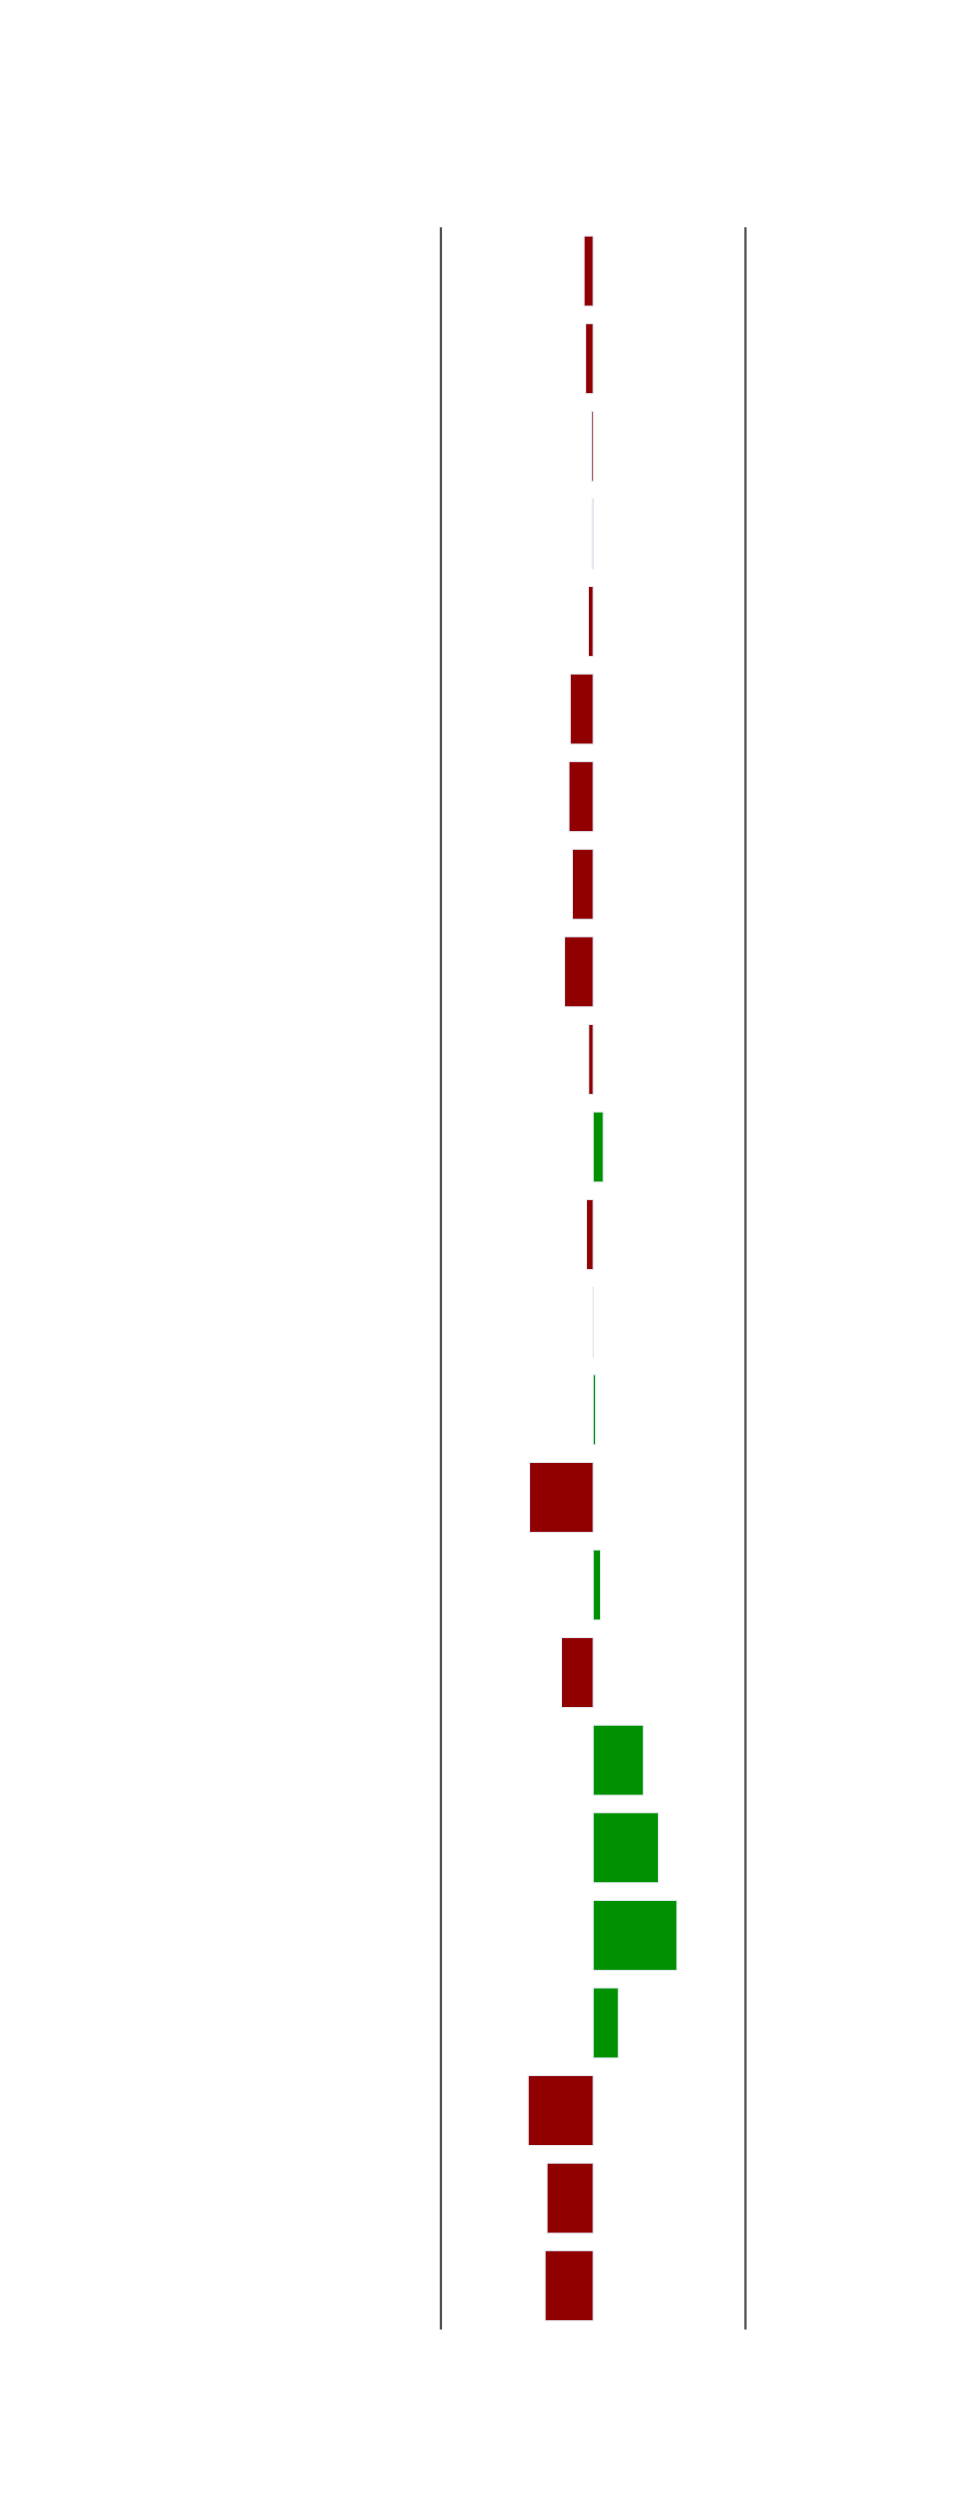
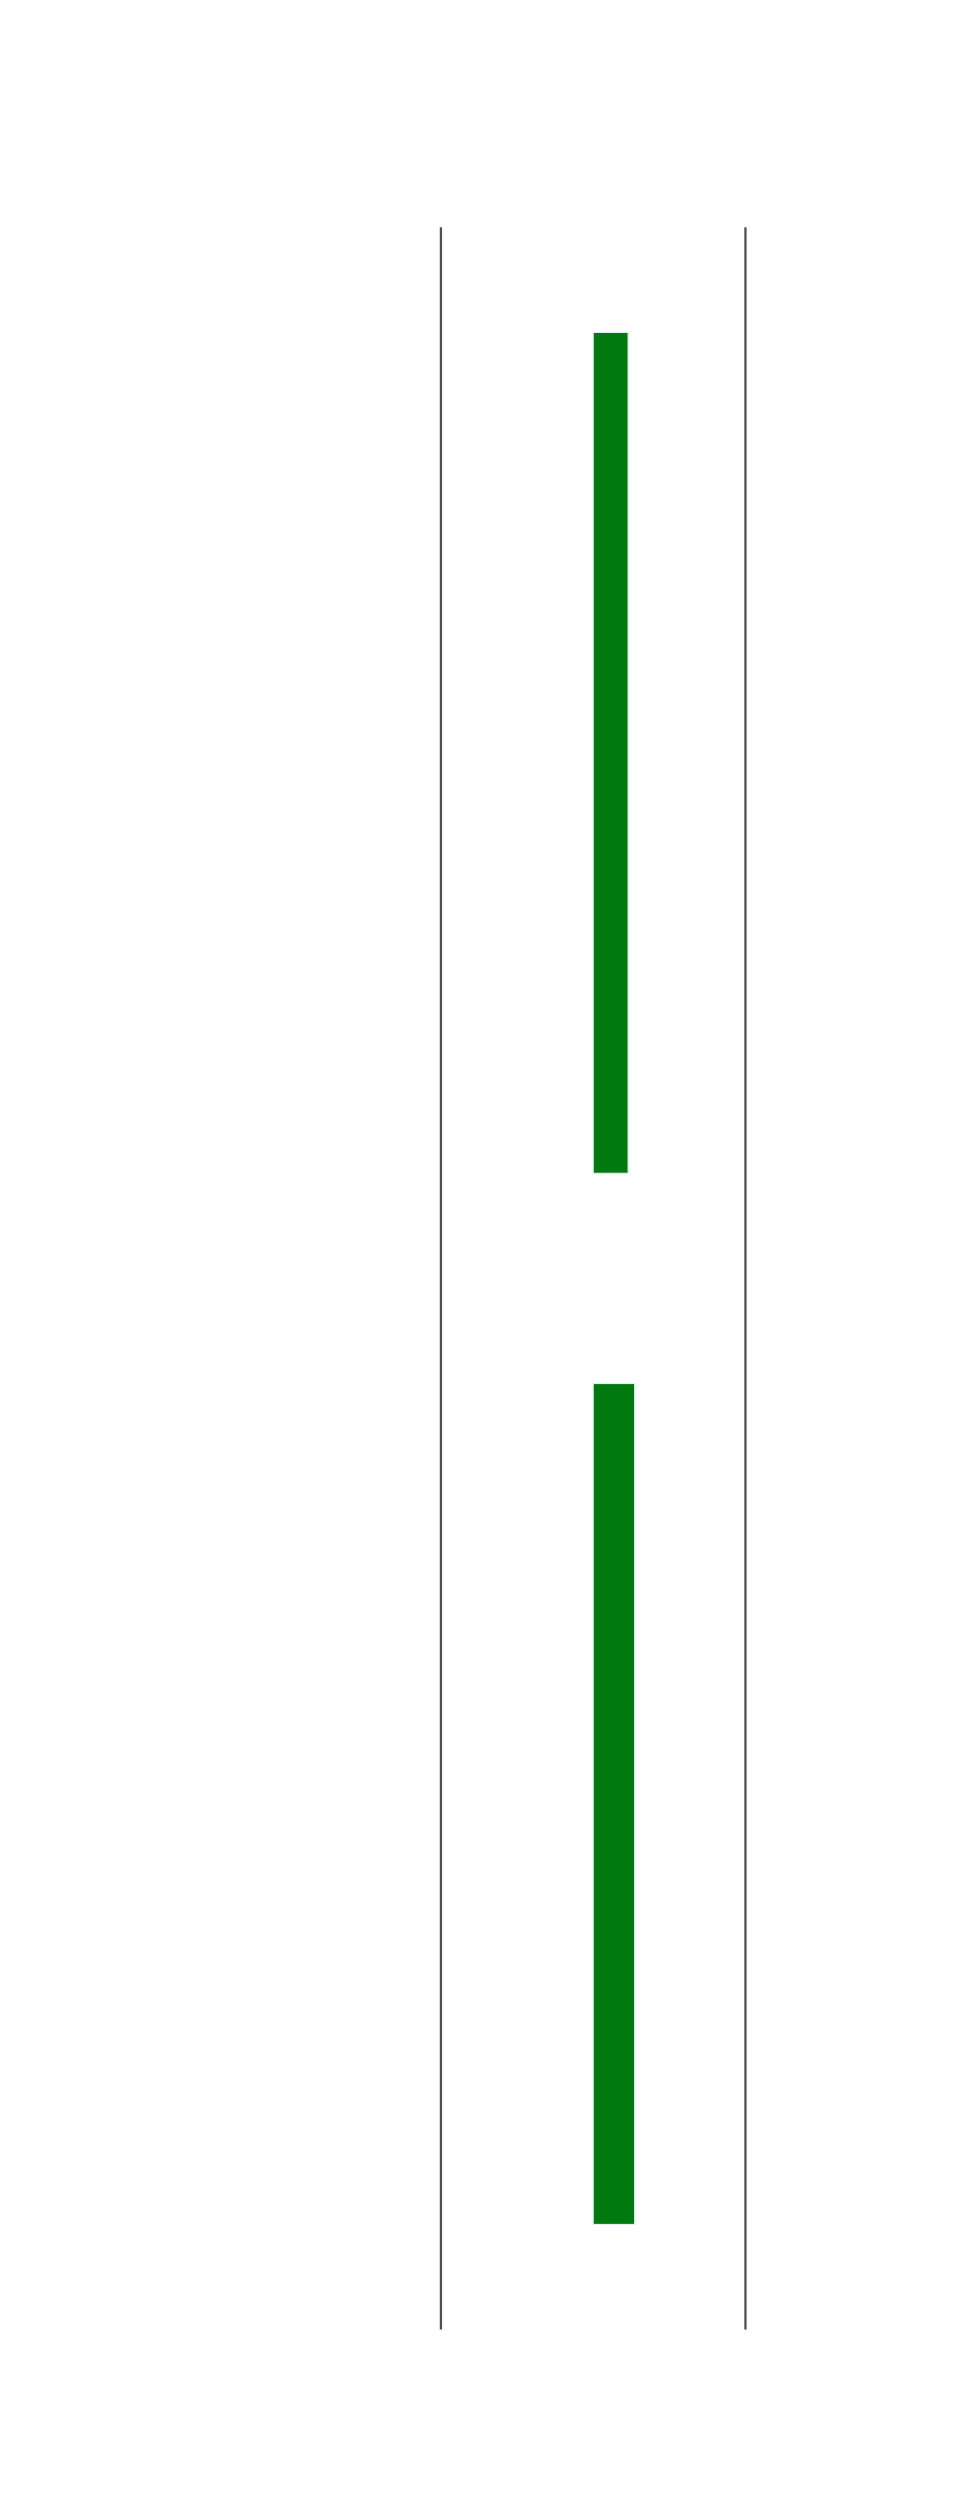
<svg xmlns="http://www.w3.org/2000/svg" class="main-svg" width="420" height="1100" style="" viewBox="0 0 420 1100">
  <rect x="0" y="0" width="420" height="1100" style="fill: rgb(0, 0, 0); fill-opacity: 0;" />
-   <defs id="defs-f1354f">
+   <defs id="defs-c246ee">
    <g class="clips">
-       <clipPath id="clipf1354fxyplot" class="plotclip">
+       <clipPath id="clipc246eexyplot" class="plotclip">
        <rect width="268" height="925" />
      </clipPath>
-       <clipPath class="axesclip" id="clipf1354fx">
+       <clipPath class="axesclip" id="clipc246eex">
        <rect x="127" y="0" width="268" height="1100" />
      </clipPath>
-       <clipPath class="axesclip" id="clipf1354fy">
+       <clipPath class="axesclip" id="clipc246eey">
        <rect x="0" y="100" width="420" height="925" />
      </clipPath>
-       <clipPath class="axesclip" id="clipf1354fxy">
+       <clipPath class="axesclip" id="clipc246eexy">
        <rect x="127" y="100" width="268" height="925" />
      </clipPath>
    </g>
    <g class="gradients" />
  </defs>
  <g class="bglayer">
    <rect class="bg" x="127" y="100" width="268" height="925" style="fill: rgb(0, 0, 0); fill-opacity: 0; stroke-width: 0;" />
  </g>
  <g class="layer-below">
    <g class="imagelayer" />
    <g class="shapelayer" />
  </g>
  <g class="cartesianlayer">
    <g class="subplot xy">
      <g class="layer-subplot">
        <g class="shapelayer" />
        <g class="imagelayer" />
      </g>
      <g class="gridlayer">
        <g class="x">
          <path class="xgrid crisp" transform="translate(194,0)" d="M0,100v925" style="stroke: rgb(80, 80, 80); stroke-opacity: 1; stroke-width: 1px;" />
          <path class="xgrid crisp" transform="translate(328,0)" d="M0,100v925" style="stroke: rgb(80, 80, 80); stroke-opacity: 1; stroke-width: 1px;" />
        </g>
        <g class="y" />
      </g>
      <g class="zerolinelayer">
        <path class="xzl zl crisp" transform="translate(261,0)" d="M0,100v925" style="stroke: rgb(255, 255, 255); stroke-opacity: 1; stroke-width: 2px;" />
      </g>
      <path class="xlines-below" />
      <path class="ylines-below" />
      <g class="overlines-below" />
      <g class="xaxislayer-below" />
      <g class="yaxislayer-below" />
      <g class="overaxes-below" />
-       <g class="plot" transform="translate(127,100)" clip-path="url('#clipf1354fxyplot')">
+       <g class="plot" transform="translate(127,100)" clip-path="url('#clipc246eexyplot')">
        <g class="barlayer mlayer">
          <g class="trace bars" style="opacity: 1;">
            <g class="points">
              <g class="point">
-                 <path d="M134,921.15V890.31H112.84V921.15Z" style="vector-effect: non-scaling-stroke; opacity: 1; stroke-width: 0.5px; fill: rgb(144, 0, 0); fill-opacity: 1; stroke: rgb(229, 236, 246); stroke-opacity: 1;" />
+                 <path d="M134,878.75V508.75H152.25V878.75Z" style="vector-effect: non-scaling-stroke; opacity: 1; stroke-width: 0.5px; fill: rgb(0, 121, 15); fill-opacity: 1; stroke: rgb(229, 236, 246); stroke-opacity: 1;" />
              </g>
              <g class="point">
-                 <path d="M134,882.6V851.77H113.7V882.6Z" style="vector-effect: non-scaling-stroke; opacity: 1; stroke-width: 0.5px; fill: rgb(144, 0, 0); fill-opacity: 1; stroke: rgb(229, 236, 246); stroke-opacity: 1;" />
-               </g>
-               <g class="point">
-                 <path d="M134,844.06V813.23H105.4V844.06Z" style="vector-effect: non-scaling-stroke; opacity: 1; stroke-width: 0.5px; fill: rgb(144, 0, 0); fill-opacity: 1; stroke: rgb(229, 236, 246); stroke-opacity: 1;" />
-               </g>
-               <g class="point">
-                 <path d="M134,805.52V774.69H145.07V805.52Z" style="vector-effect: non-scaling-stroke; opacity: 1; stroke-width: 0.5px; fill: rgb(0, 144, 0); fill-opacity: 1; stroke: rgb(229, 236, 246); stroke-opacity: 1;" />
-               </g>
-               <g class="point">
-                 <path d="M134,766.98V736.15H170.86V766.98Z" style="vector-effect: non-scaling-stroke; opacity: 1; stroke-width: 0.5px; fill: rgb(0, 144, 0); fill-opacity: 1; stroke: rgb(229, 236, 246); stroke-opacity: 1;" />
-               </g>
-               <g class="point">
-                 <path d="M134,728.44V697.6H162.73V728.44Z" style="vector-effect: non-scaling-stroke; opacity: 1; stroke-width: 0.5px; fill: rgb(0, 144, 0); fill-opacity: 1; stroke: rgb(229, 236, 246); stroke-opacity: 1;" />
-               </g>
-               <g class="point">
-                 <path d="M134,689.9V659.06H156.08V689.9Z" style="vector-effect: non-scaling-stroke; opacity: 1; stroke-width: 0.5px; fill: rgb(0, 144, 0); fill-opacity: 1; stroke: rgb(229, 236, 246); stroke-opacity: 1;" />
-               </g>
-               <g class="point">
-                 <path d="M134,651.35V620.52H120.04V651.35Z" style="vector-effect: non-scaling-stroke; opacity: 1; stroke-width: 0.5px; fill: rgb(144, 0, 0); fill-opacity: 1; stroke: rgb(229, 236, 246); stroke-opacity: 1;" />
-               </g>
-               <g class="point">
-                 <path d="M134,612.81V581.98H137.24V612.81Z" style="vector-effect: non-scaling-stroke; opacity: 1; stroke-width: 0.5px; fill: rgb(0, 144, 0); fill-opacity: 1; stroke: rgb(229, 236, 246); stroke-opacity: 1;" />
-               </g>
-               <g class="point">
-                 <path d="M134,574.27V543.44H105.98V574.27Z" style="vector-effect: non-scaling-stroke; opacity: 1; stroke-width: 0.5px; fill: rgb(144, 0, 0); fill-opacity: 1; stroke: rgb(229, 236, 246); stroke-opacity: 1;" />
-               </g>
-               <g class="point">
-                 <path d="M134,535.73V504.9H135.06V535.73Z" style="vector-effect: non-scaling-stroke; opacity: 1; stroke-width: 0.5px; fill: rgb(0, 144, 0); fill-opacity: 1; stroke: rgb(229, 236, 246); stroke-opacity: 1;" />
-               </g>
-               <g class="point">
-                 <path d="M134,497.19V466.35H133.95V497.19Z" style="vector-effect: non-scaling-stroke; opacity: 1; stroke-width: 0.5px; fill: rgb(144, 0, 0); fill-opacity: 1; stroke: rgb(229, 236, 246); stroke-opacity: 1;" />
-               </g>
-               <g class="point">
-                 <path d="M134,458.65V427.81H131.05V458.65Z" style="vector-effect: non-scaling-stroke; opacity: 1; stroke-width: 0.5px; fill: rgb(144, 0, 0); fill-opacity: 1; stroke: rgb(229, 236, 246); stroke-opacity: 1;" />
-               </g>
-               <g class="point">
-                 <path d="M134,420.1V389.27H138.42V420.1Z" style="vector-effect: non-scaling-stroke; opacity: 1; stroke-width: 0.5px; fill: rgb(0, 144, 0); fill-opacity: 1; stroke: rgb(229, 236, 246); stroke-opacity: 1;" />
-               </g>
-               <g class="point">
-                 <path d="M134,381.56V350.73H132.03V381.56Z" style="vector-effect: non-scaling-stroke; opacity: 1; stroke-width: 0.5px; fill: rgb(144, 0, 0); fill-opacity: 1; stroke: rgb(229, 236, 246); stroke-opacity: 1;" />
-               </g>
-               <g class="point">
-                 <path d="M134,343.02V312.19H121.39V343.02Z" style="vector-effect: non-scaling-stroke; opacity: 1; stroke-width: 0.5px; fill: rgb(144, 0, 0); fill-opacity: 1; stroke: rgb(229, 236, 246); stroke-opacity: 1;" />
-               </g>
-               <g class="point">
-                 <path d="M134,304.48V273.65H124.83V304.48Z" style="vector-effect: non-scaling-stroke; opacity: 1; stroke-width: 0.5px; fill: rgb(144, 0, 0); fill-opacity: 1; stroke: rgb(229, 236, 246); stroke-opacity: 1;" />
-               </g>
-               <g class="point">
-                 <path d="M134,265.94V235.1H123.35V265.94Z" style="vector-effect: non-scaling-stroke; opacity: 1; stroke-width: 0.5px; fill: rgb(144, 0, 0); fill-opacity: 1; stroke: rgb(229, 236, 246); stroke-opacity: 1;" />
-               </g>
-               <g class="point">
-                 <path d="M134,227.4V196.56H123.9V227.4Z" style="vector-effect: non-scaling-stroke; opacity: 1; stroke-width: 0.5px; fill: rgb(144, 0, 0); fill-opacity: 1; stroke: rgb(229, 236, 246); stroke-opacity: 1;" />
-               </g>
-               <g class="point">
-                 <path d="M134,188.85V158.02H131.87V188.85Z" style="vector-effect: non-scaling-stroke; opacity: 1; stroke-width: 0.5px; fill: rgb(144, 0, 0); fill-opacity: 1; stroke: rgb(229, 236, 246); stroke-opacity: 1;" />
-               </g>
-               <g class="point">
-                 <path d="M134,150.31V119.48H133.58V150.31Z" style="vector-effect: non-scaling-stroke; opacity: 1; stroke-width: 0.5px; fill: rgb(144, 0, 0); fill-opacity: 1; stroke: rgb(229, 236, 246); stroke-opacity: 1;" />
-               </g>
-               <g class="point">
-                 <path d="M134,111.77V80.94H133.22V111.77Z" style="vector-effect: non-scaling-stroke; opacity: 1; stroke-width: 0.5px; fill: rgb(144, 0, 0); fill-opacity: 1; stroke: rgb(229, 236, 246); stroke-opacity: 1;" />
-               </g>
-               <g class="point">
-                 <path d="M134,73.23V42.4H130.66V73.23Z" style="vector-effect: non-scaling-stroke; opacity: 1; stroke-width: 0.5px; fill: rgb(144, 0, 0); fill-opacity: 1; stroke: rgb(229, 236, 246); stroke-opacity: 1;" />
-               </g>
-               <g class="point">
-                 <path d="M134,34.69V3.85H129.99V34.69Z" style="vector-effect: non-scaling-stroke; opacity: 1; stroke-width: 0.5px; fill: rgb(144, 0, 0); fill-opacity: 1; stroke: rgb(229, 236, 246); stroke-opacity: 1;" />
+                 <path d="M134,416.25V46.25H149.37V416.25Z" style="vector-effect: non-scaling-stroke; opacity: 1; stroke-width: 0.5px; fill: rgb(0, 121, 15); fill-opacity: 1; stroke: rgb(229, 236, 246); stroke-opacity: 1;" />
              </g>
            </g>
          </g>
        </g>
      </g>
      <g class="overplot" />
      <path class="xlines-above crisp" d="M0,0" style="fill: none;" />
      <path class="ylines-above crisp" d="M0,0" style="fill: none;" />
      <g class="overlines-above" />
      <g class="xaxislayer-above">
        <g class="xtick">
          <text text-anchor="middle" x="0" y="1050" transform="translate(127,0)" style="font-family: 'Open Sans', verdana, arial, sans-serif; font-size: 24px; fill: rgb(255, 255, 255); fill-opacity: 1; white-space: pre;">−10</text>
        </g>
        <g class="xtick">
          <text text-anchor="middle" x="0" y="1050" transform="translate(194,0)" style="font-family: 'Open Sans', verdana, arial, sans-serif; font-size: 24px; fill: rgb(255, 255, 255); fill-opacity: 1; white-space: pre;">−5</text>
        </g>
        <g class="xtick">
          <text text-anchor="middle" x="0" y="1050" transform="translate(261,0)" style="font-family: 'Open Sans', verdana, arial, sans-serif; font-size: 24px; fill: rgb(255, 255, 255); fill-opacity: 1; white-space: pre;">0</text>
        </g>
        <g class="xtick">
          <text text-anchor="middle" x="0" y="1050" transform="translate(328,0)" style="font-family: 'Open Sans', verdana, arial, sans-serif; font-size: 24px; fill: rgb(255, 255, 255); fill-opacity: 1; white-space: pre;">5</text>
        </g>
        <g class="xtick">
          <text text-anchor="middle" x="0" y="1050" transform="translate(395,0)" style="font-family: 'Open Sans', verdana, arial, sans-serif; font-size: 24px; fill: rgb(255, 255, 255); fill-opacity: 1; white-space: pre;">10</text>
        </g>
      </g>
      <g class="yaxislayer-above">
        <g class="ytick">
-           <text text-anchor="end" x="126" y="8.4" transform="translate(0,1005.73)" style="font-family: 'Open Sans', verdana, arial, sans-serif; font-size: 24px; fill: rgb(255, 255, 255); fill-opacity: 1; white-space: pre;">20:59 </text>
+           <text text-anchor="end" x="126" y="8.4" transform="translate(0,793.75)" style="font-family: 'Open Sans', verdana, arial, sans-serif; font-size: 24px; fill: rgb(255, 255, 255); fill-opacity: 1; white-space: pre;">03:22 </text>
        </g>
        <g class="ytick">
-           <text text-anchor="end" x="126" y="8.4" transform="translate(0,967.19)" style="font-family: 'Open Sans', verdana, arial, sans-serif; font-size: 24px; fill: rgb(255, 255, 255); fill-opacity: 1; white-space: pre;">21:59 </text>
-         </g>
-         <g class="ytick">
-           <text text-anchor="end" x="126" y="8.4" transform="translate(0,928.65)" style="font-family: 'Open Sans', verdana, arial, sans-serif; font-size: 24px; fill: rgb(255, 255, 255); fill-opacity: 1; white-space: pre;">22:59 </text>
-         </g>
-         <g class="ytick">
-           <text text-anchor="end" x="126" y="8.4" transform="translate(0,890.1)" style="font-family: 'Open Sans', verdana, arial, sans-serif; font-size: 24px; fill: rgb(255, 255, 255); fill-opacity: 1; white-space: pre;">23:59 </text>
-         </g>
-         <g class="ytick">
-           <text text-anchor="end" x="126" y="8.4" transform="translate(0,851.56)" style="font-family: 'Open Sans', verdana, arial, sans-serif; font-size: 24px; fill: rgb(255, 255, 255); fill-opacity: 1; white-space: pre;">00:59 </text>
-         </g>
-         <g class="ytick">
-           <text text-anchor="end" x="126" y="8.4" transform="translate(0,813.02)" style="font-family: 'Open Sans', verdana, arial, sans-serif; font-size: 24px; fill: rgb(255, 255, 255); fill-opacity: 1; white-space: pre;">01:59 </text>
-         </g>
-         <g class="ytick">
-           <text text-anchor="end" x="126" y="8.4" transform="translate(0,774.48)" style="font-family: 'Open Sans', verdana, arial, sans-serif; font-size: 24px; fill: rgb(255, 255, 255); fill-opacity: 1; white-space: pre;">02:59 </text>
-         </g>
-         <g class="ytick">
-           <text text-anchor="end" x="126" y="8.4" transform="translate(0,735.94)" style="font-family: 'Open Sans', verdana, arial, sans-serif; font-size: 24px; fill: rgb(255, 255, 255); fill-opacity: 1; white-space: pre;">03:59 </text>
-         </g>
-         <g class="ytick">
-           <text text-anchor="end" x="126" y="8.4" transform="translate(0,697.4)" style="font-family: 'Open Sans', verdana, arial, sans-serif; font-size: 24px; fill: rgb(255, 255, 255); fill-opacity: 1; white-space: pre;">04:59 </text>
-         </g>
-         <g class="ytick">
-           <text text-anchor="end" x="126" y="8.4" transform="translate(0,658.85)" style="font-family: 'Open Sans', verdana, arial, sans-serif; font-size: 24px; fill: rgb(255, 255, 255); fill-opacity: 1; white-space: pre;">05:59 </text>
-         </g>
-         <g class="ytick">
-           <text text-anchor="end" x="126" y="8.4" transform="translate(0,620.31)" style="font-family: 'Open Sans', verdana, arial, sans-serif; font-size: 24px; fill: rgb(255, 255, 255); fill-opacity: 1; white-space: pre;">06:59 </text>
-         </g>
-         <g class="ytick">
-           <text text-anchor="end" x="126" y="8.4" transform="translate(0,581.77)" style="font-family: 'Open Sans', verdana, arial, sans-serif; font-size: 24px; fill: rgb(255, 255, 255); fill-opacity: 1; white-space: pre;">07:59 </text>
-         </g>
-         <g class="ytick">
-           <text text-anchor="end" x="126" y="8.4" transform="translate(0,543.23)" style="font-family: 'Open Sans', verdana, arial, sans-serif; font-size: 24px; fill: rgb(255, 255, 255); fill-opacity: 1; white-space: pre;">08:59 </text>
-         </g>
-         <g class="ytick">
-           <text text-anchor="end" x="126" y="8.4" transform="translate(0,504.69)" style="font-family: 'Open Sans', verdana, arial, sans-serif; font-size: 24px; fill: rgb(255, 255, 255); fill-opacity: 1; white-space: pre;">09:59 </text>
-         </g>
-         <g class="ytick">
-           <text text-anchor="end" x="126" y="8.4" transform="translate(0,466.15)" style="font-family: 'Open Sans', verdana, arial, sans-serif; font-size: 24px; fill: rgb(255, 255, 255); fill-opacity: 1; white-space: pre;">10:59 </text>
-         </g>
-         <g class="ytick">
-           <text text-anchor="end" x="126" y="8.4" transform="translate(0,427.6)" style="font-family: 'Open Sans', verdana, arial, sans-serif; font-size: 24px; fill: rgb(255, 255, 255); fill-opacity: 1; white-space: pre;">11:59 </text>
-         </g>
-         <g class="ytick">
-           <text text-anchor="end" x="126" y="8.4" transform="translate(0,389.06)" style="font-family: 'Open Sans', verdana, arial, sans-serif; font-size: 24px; fill: rgb(255, 255, 255); fill-opacity: 1; white-space: pre;">12:59 </text>
-         </g>
-         <g class="ytick">
-           <text text-anchor="end" x="126" y="8.4" transform="translate(0,350.52)" style="font-family: 'Open Sans', verdana, arial, sans-serif; font-size: 24px; fill: rgb(255, 255, 255); fill-opacity: 1; white-space: pre;">13:59 </text>
-         </g>
-         <g class="ytick">
-           <text text-anchor="end" x="126" y="8.4" transform="translate(0,311.98)" style="font-family: 'Open Sans', verdana, arial, sans-serif; font-size: 24px; fill: rgb(255, 255, 255); fill-opacity: 1; white-space: pre;">14:59 </text>
-         </g>
-         <g class="ytick">
-           <text text-anchor="end" x="126" y="8.4" transform="translate(0,273.44)" style="font-family: 'Open Sans', verdana, arial, sans-serif; font-size: 24px; fill: rgb(255, 255, 255); fill-opacity: 1; white-space: pre;">15:59 </text>
-         </g>
-         <g class="ytick">
-           <text text-anchor="end" x="126" y="8.4" transform="translate(0,234.9)" style="font-family: 'Open Sans', verdana, arial, sans-serif; font-size: 24px; fill: rgb(255, 255, 255); fill-opacity: 1; white-space: pre;">16:59 </text>
-         </g>
-         <g class="ytick">
-           <text text-anchor="end" x="126" y="8.4" transform="translate(0,196.35)" style="font-family: 'Open Sans', verdana, arial, sans-serif; font-size: 24px; fill: rgb(255, 255, 255); fill-opacity: 1; white-space: pre;">17:59 </text>
-         </g>
-         <g class="ytick">
-           <text text-anchor="end" x="126" y="8.4" transform="translate(0,157.81)" style="font-family: 'Open Sans', verdana, arial, sans-serif; font-size: 24px; fill: rgb(255, 255, 255); fill-opacity: 1; white-space: pre;">18:59 </text>
-         </g>
-         <g class="ytick">
-           <text text-anchor="end" x="126" y="8.4" transform="translate(0,119.27)" style="font-family: 'Open Sans', verdana, arial, sans-serif; font-size: 24px; fill: rgb(255, 255, 255); fill-opacity: 1; white-space: pre;">Now </text>
+           <text text-anchor="end" x="126" y="8.4" transform="translate(0,331.25)" style="font-family: 'Open Sans', verdana, arial, sans-serif; font-size: 24px; fill: rgb(255, 255, 255); fill-opacity: 1; white-space: pre;">Now </text>
        </g>
      </g>
      <g class="overaxes-above" />
    </g>
  </g>
  <g class="polarlayer" />
  <g class="ternarylayer" />
  <g class="geolayer" />
  <g class="funnelarealayer" />
  <g class="pielayer" />
  <g class="treemaplayer" />
  <g class="sunburstlayer" />
  <g class="glimages" />
-   <defs id="topdefs-f1354f">
+   <defs id="topdefs-c246ee">
    <g class="clips" />
  </defs>
  <g class="layer-above">
    <g class="imagelayer" />
    <g class="shapelayer" />
  </g>
  <g class="infolayer">
    <g class="g-gtitle">
      <text class="gtitle" x="21" y="50" text-anchor="start" dy="0em" style="font-family: 'Open Sans', verdana, arial, sans-serif; font-size: 34px; fill: rgb(255, 255, 255); opacity: 1; font-weight: normal; white-space: pre;">IMF - Bz</text>
    </g>
    <g class="g-xtitle">
      <text class="xtitle" x="261" y="1090.3" text-anchor="middle" style="font-family: 'Open Sans', verdana, arial, sans-serif; font-size: 29px; fill: rgb(255, 255, 255); opacity: 1; font-weight: normal; white-space: pre;">Bz - nT</text>
    </g>
    <g class="g-ytitle" transform="translate(18.6748,0)">
      <text class="ytitle" transform="rotate(-90,10.325,562.5)" x="10.325" y="562.5" text-anchor="middle" style="font-family: 'Open Sans', verdana, arial, sans-serif; font-size: 29px; fill: rgb(255, 255, 255); opacity: 1; font-weight: normal; white-space: pre;">UTC</text>
    </g>
  </g>
</svg>
